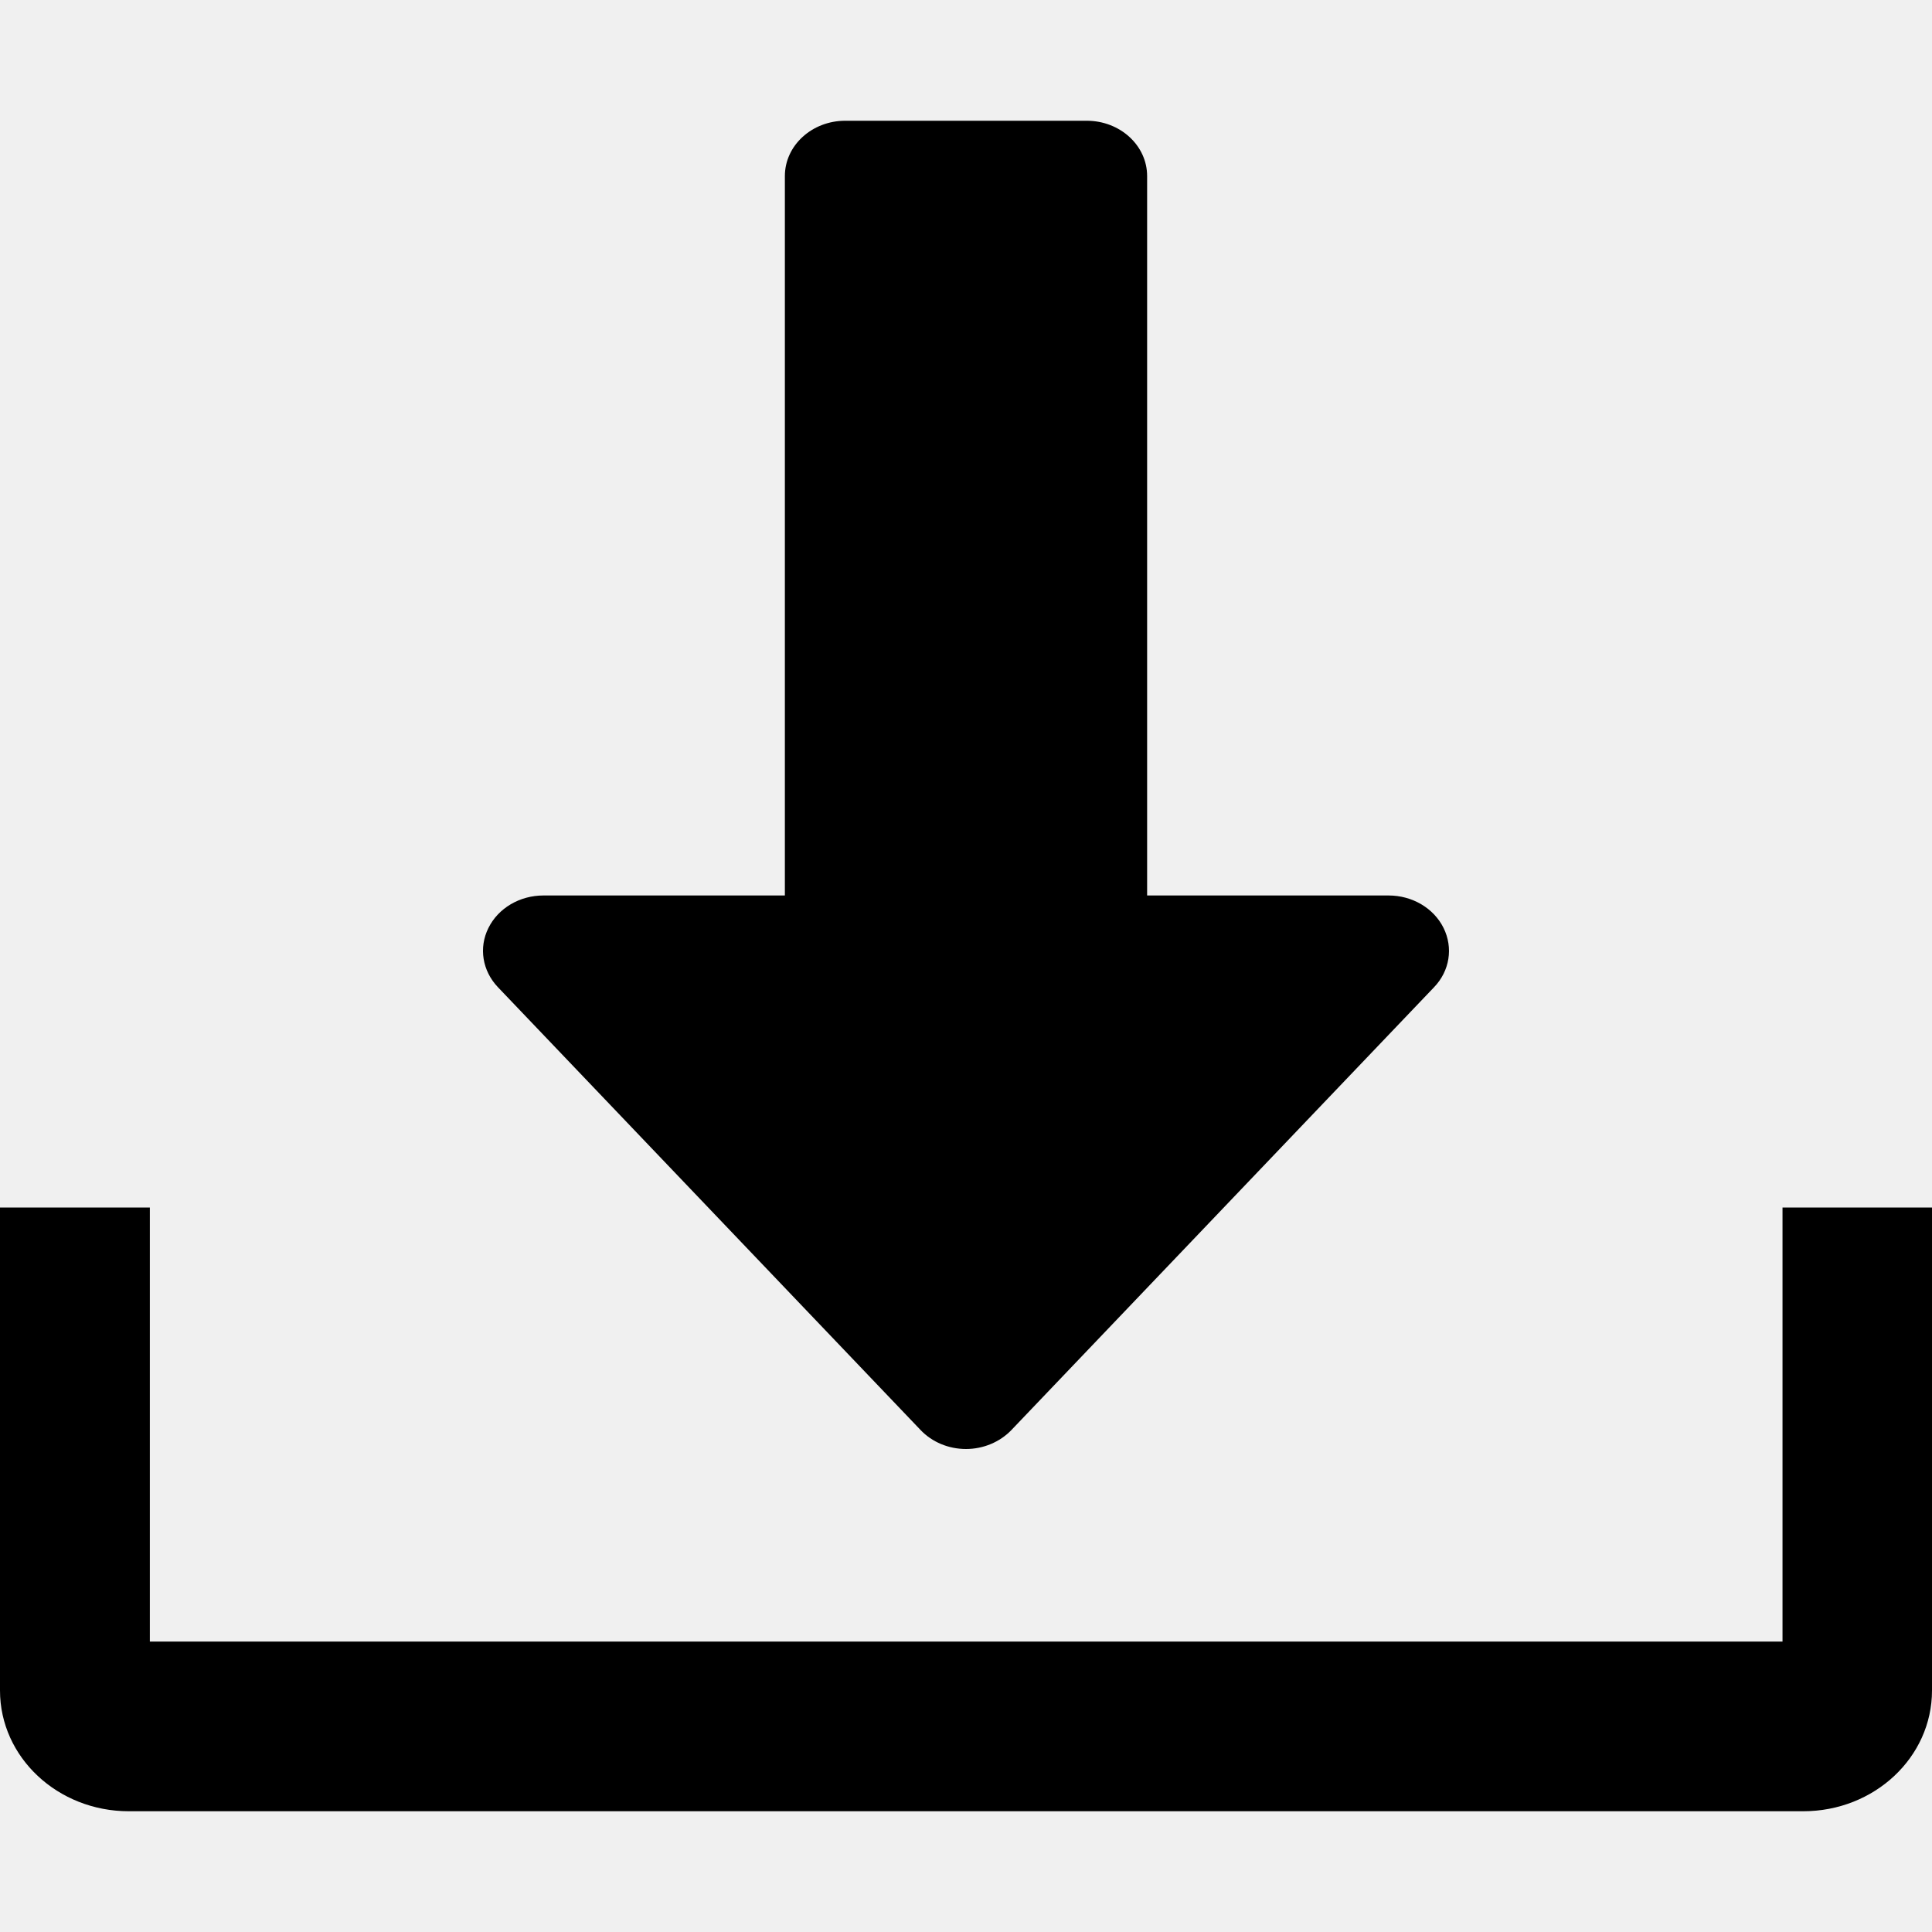
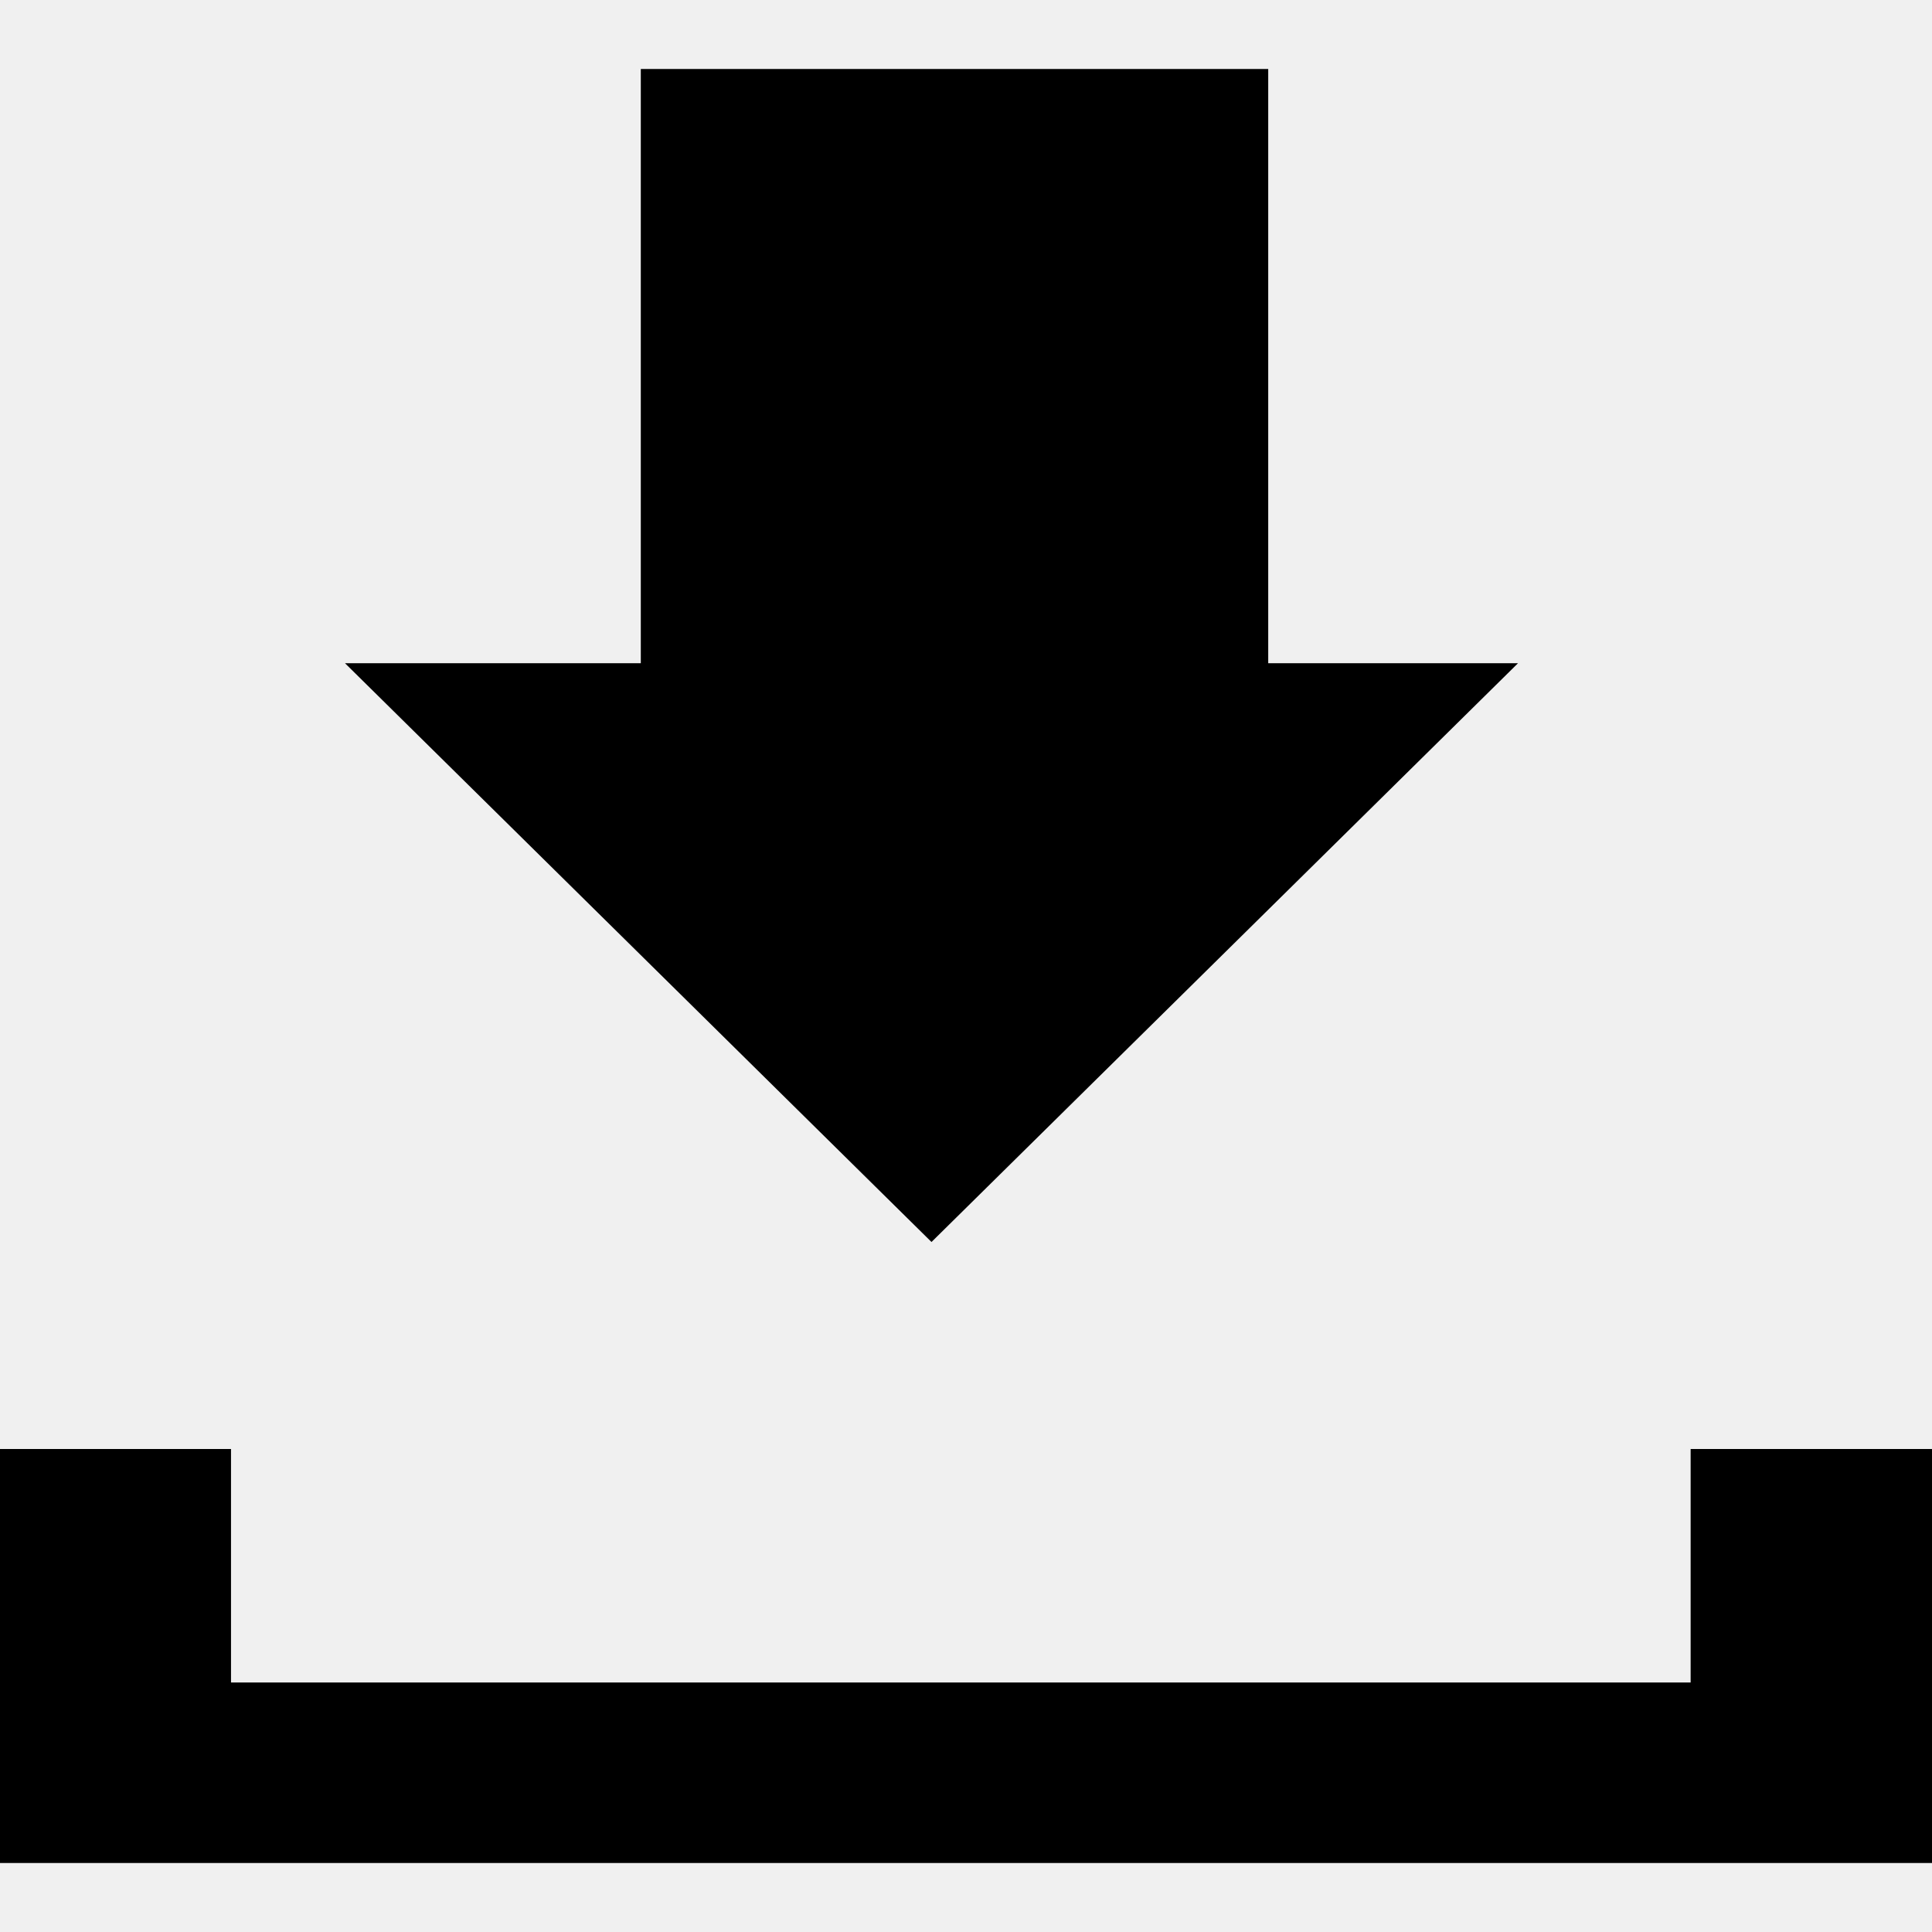
- <svg xmlns="http://www.w3.org/2000/svg" viewBox="0 0 16 16">
-   <defs />
-   <g fill="#000" fill-rule="nonzero">
-     <path d="M11.955 7.685c-.081-.164-.259-.269-.455-.269H9.5V1.458c0-.253-.224-.458-.5-.458H7c-.276 0-.5.205-.5.458v5.958H4.5c-.196 0-.374.105-.455.269-.082.164-.05.356.079.491L7.624 11.843c.095.1.232.157.376.157.144 0 .281-.058.376-.157l3.5-3.667c.13-.135.16-.327.079-.491z" />
-     <path d="M14.762 10v3.595H1.241V10H0v4c0 .553.478 1 1.067 1H14.933C15.523 15 16 14.553 16 14v-4h-1.238z" />
+ <svg xmlns="http://www.w3.org/2000/svg" width="28px" height="28px" viewBox="0 0 28 28" version="1.1">
+   <defs>
+     <filter id="filter-1">
+       <feColorMatrix in="SourceGraphic" type="matrix" values="0 0 0 0 0 0 0 0 0 0 0 0 0 0 0 0 0 0 1 0" />
+     </filter>
+   </defs>
+   <g id="download" stroke="none" stroke-width="1" fill="none" fill-rule="evenodd">
+     <g filter="url(#filter-1)" id="Group">
+       <g transform="translate(0, 1)">
+         <polygon id="Path" fill="#FFFFFF" points="0 20 3.348 20 3.348 23.384 24.502 23.384 24.502 20 28 20 28 26 0 26" />
+         <polygon id="Path-2" fill="#FFFFFF" transform="translate(13.5, 8.5) rotate(-180) translate(-13.5, -8.5) " points="8.62 17 17.713 17 17.713 8.388 22 8.388 13.5 0 5 8.388 8.62 8.388" />
+       </g>
+     </g>
  </g>
</svg>
